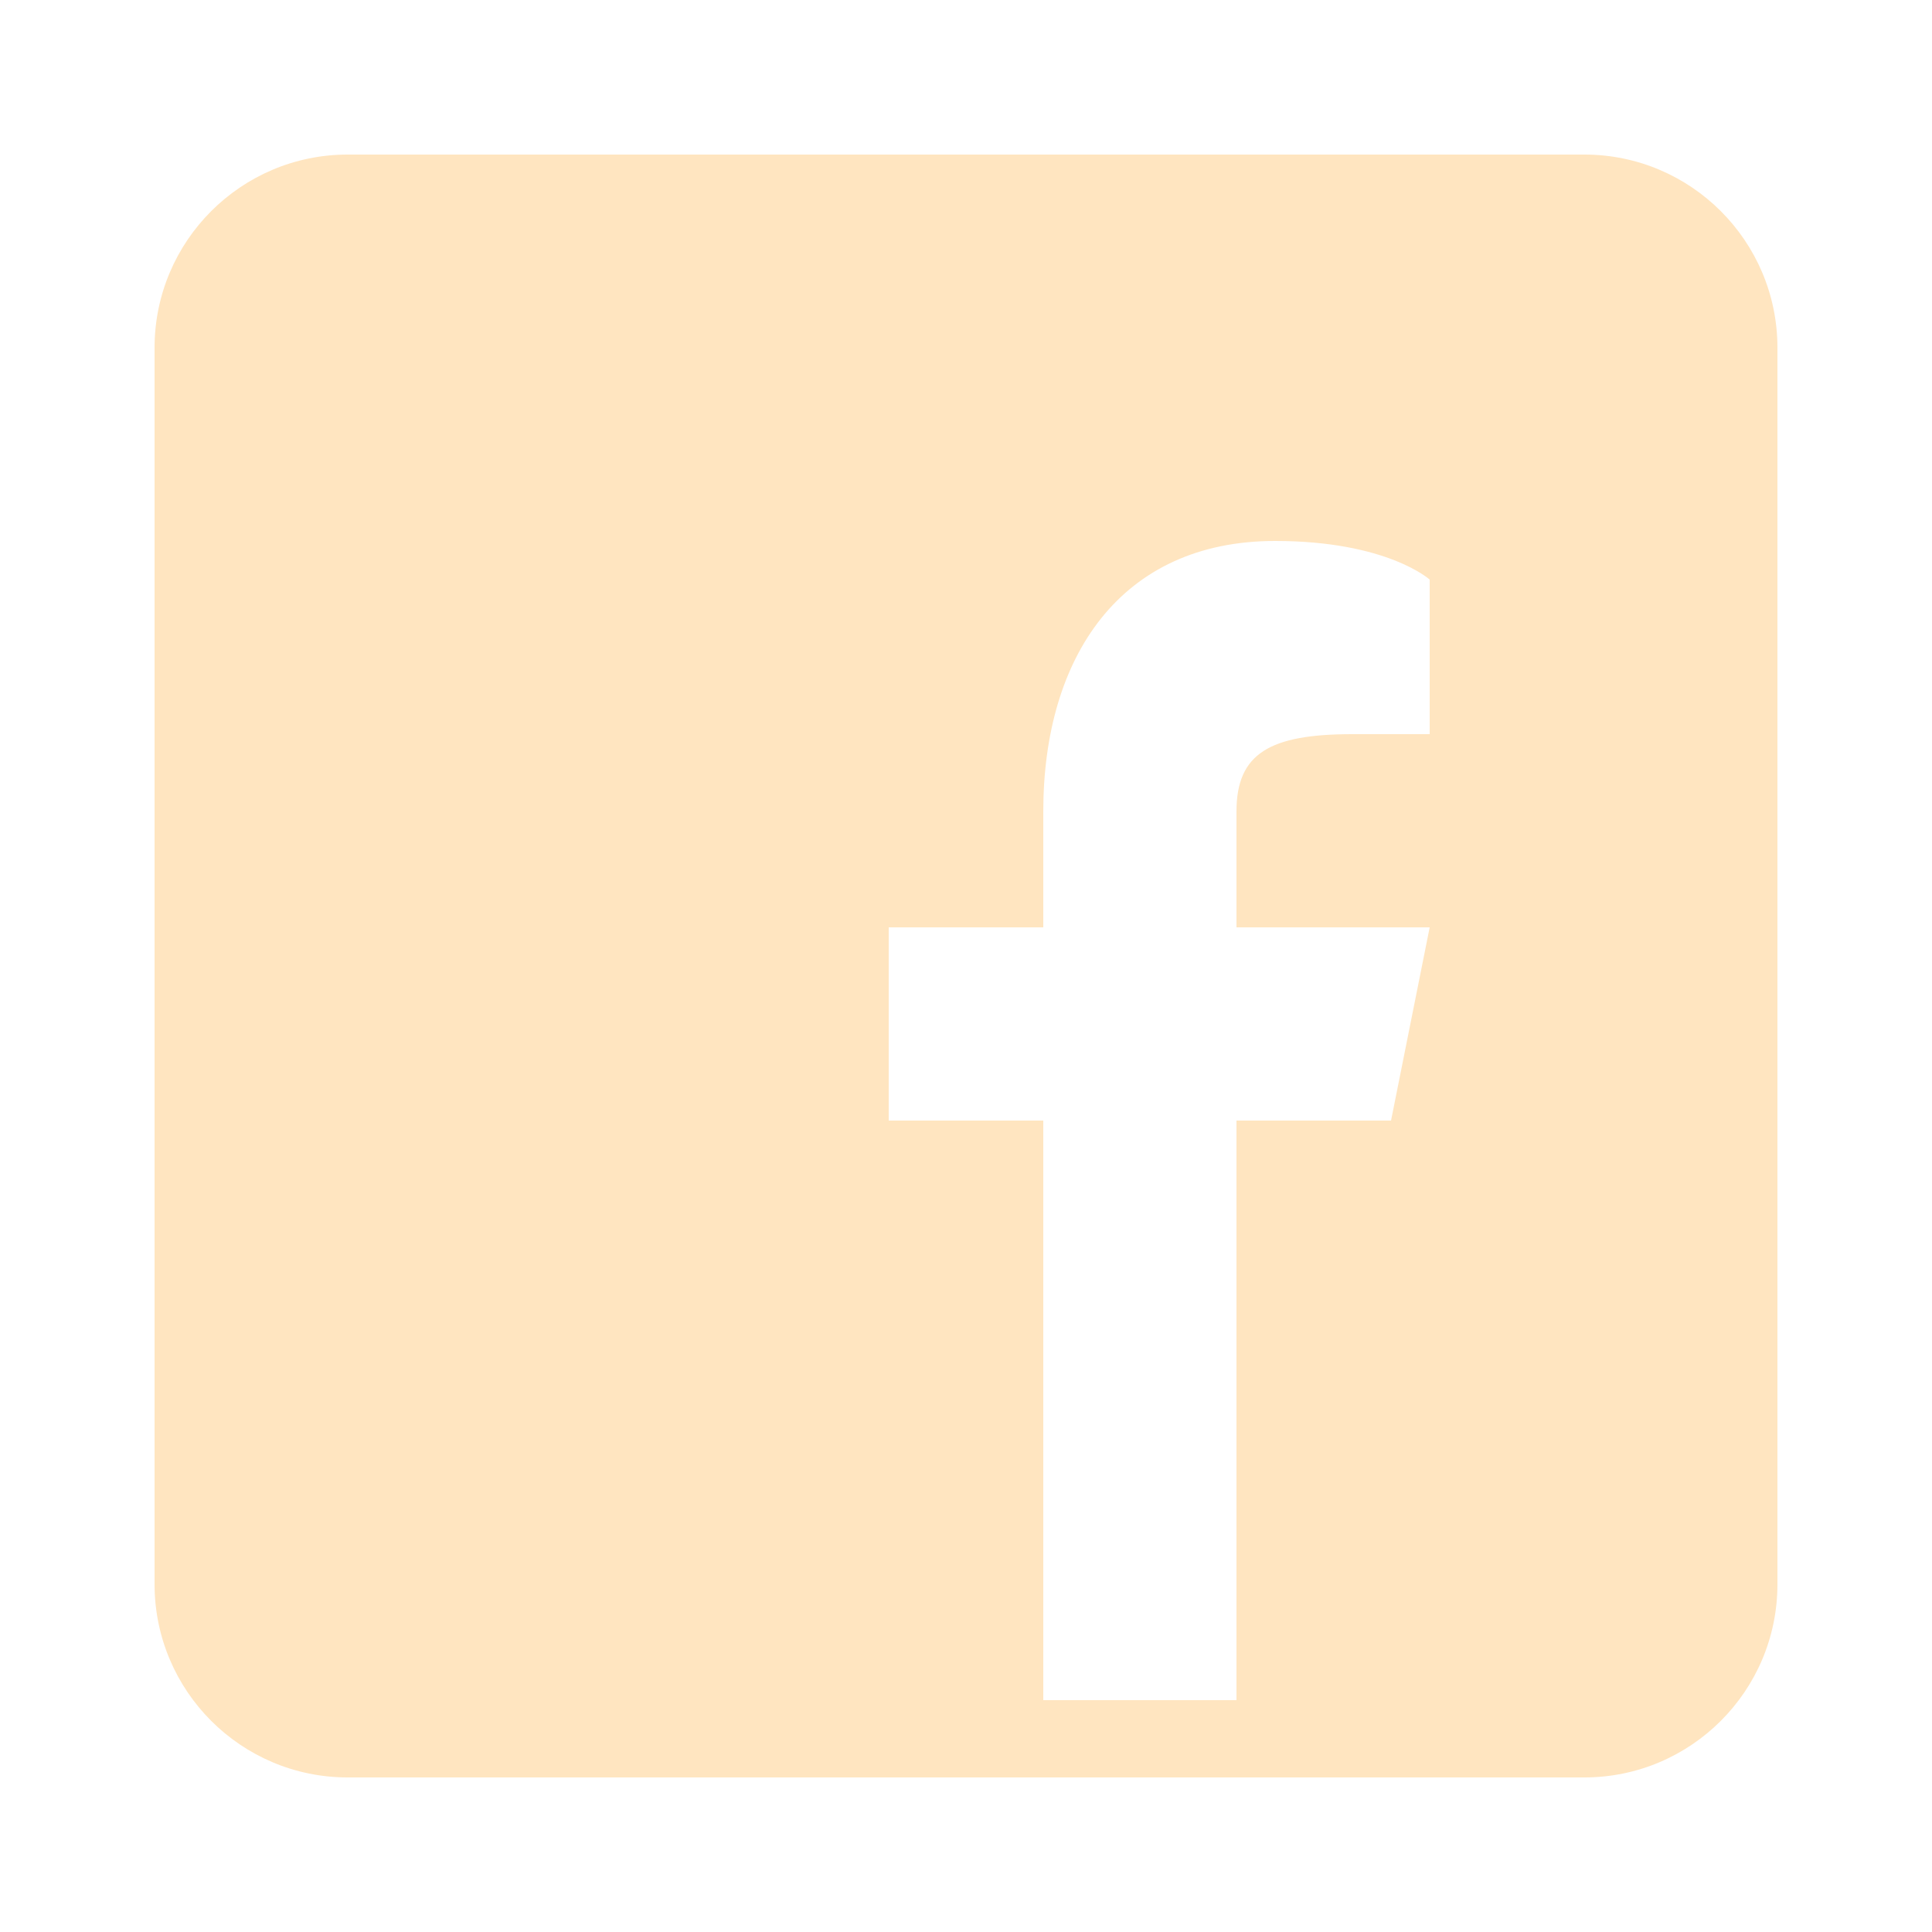
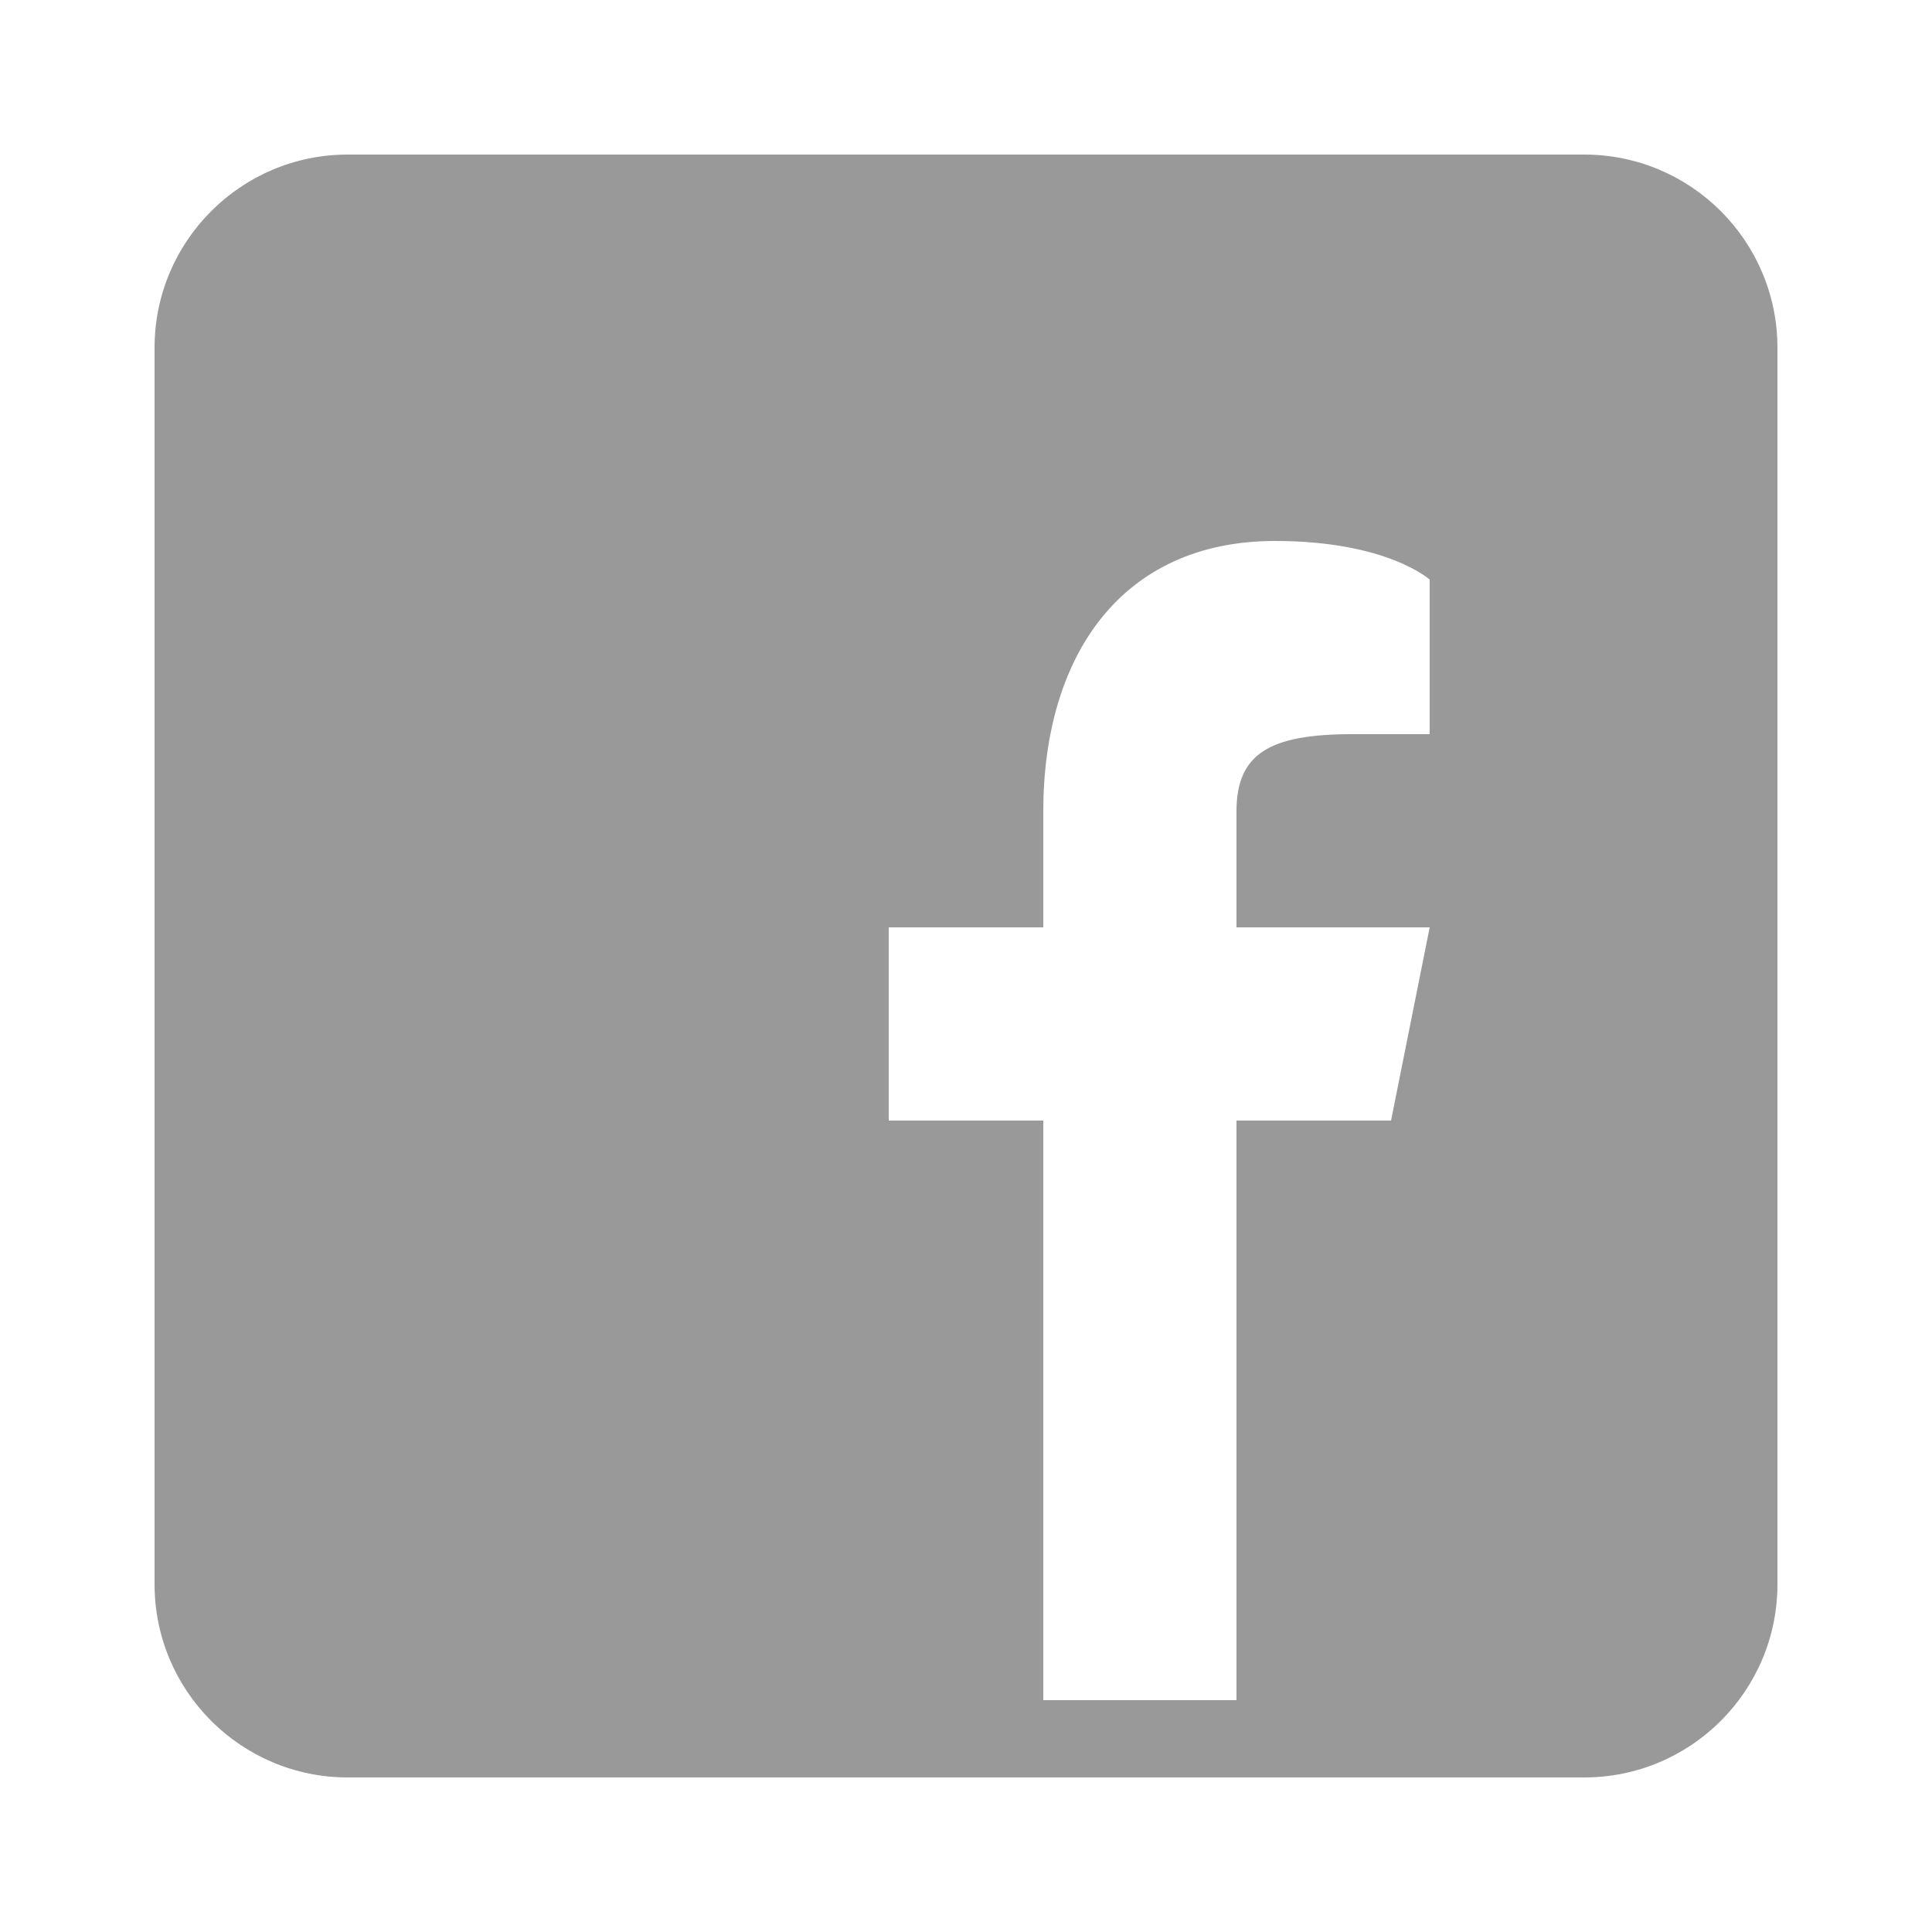
- <svg xmlns="http://www.w3.org/2000/svg" fill="#ffe5c0" viewBox="0 0 50 50" width="2.5rem" height="2.5rem">
+ <svg xmlns="http://www.w3.org/2000/svg" fill="#999" viewBox="0 0 50 50" width="2.5rem" height="2.5rem">
  <path d="M41,4H9C6.24,4,4,6.24,4,9v32c0,2.76,2.24,5,5,5h32c2.76,0,5-2.24,5-5V9C46,6.24,43.76,4,41,4z M37,19h-2c-2.14,0-3,0.5-3,2 v3h5l-1,5h-4v15h-5V29h-4v-5h4v-3c0-4,2-7,6-7c2.9,0,4,1,4,1V19z" />
</svg>
